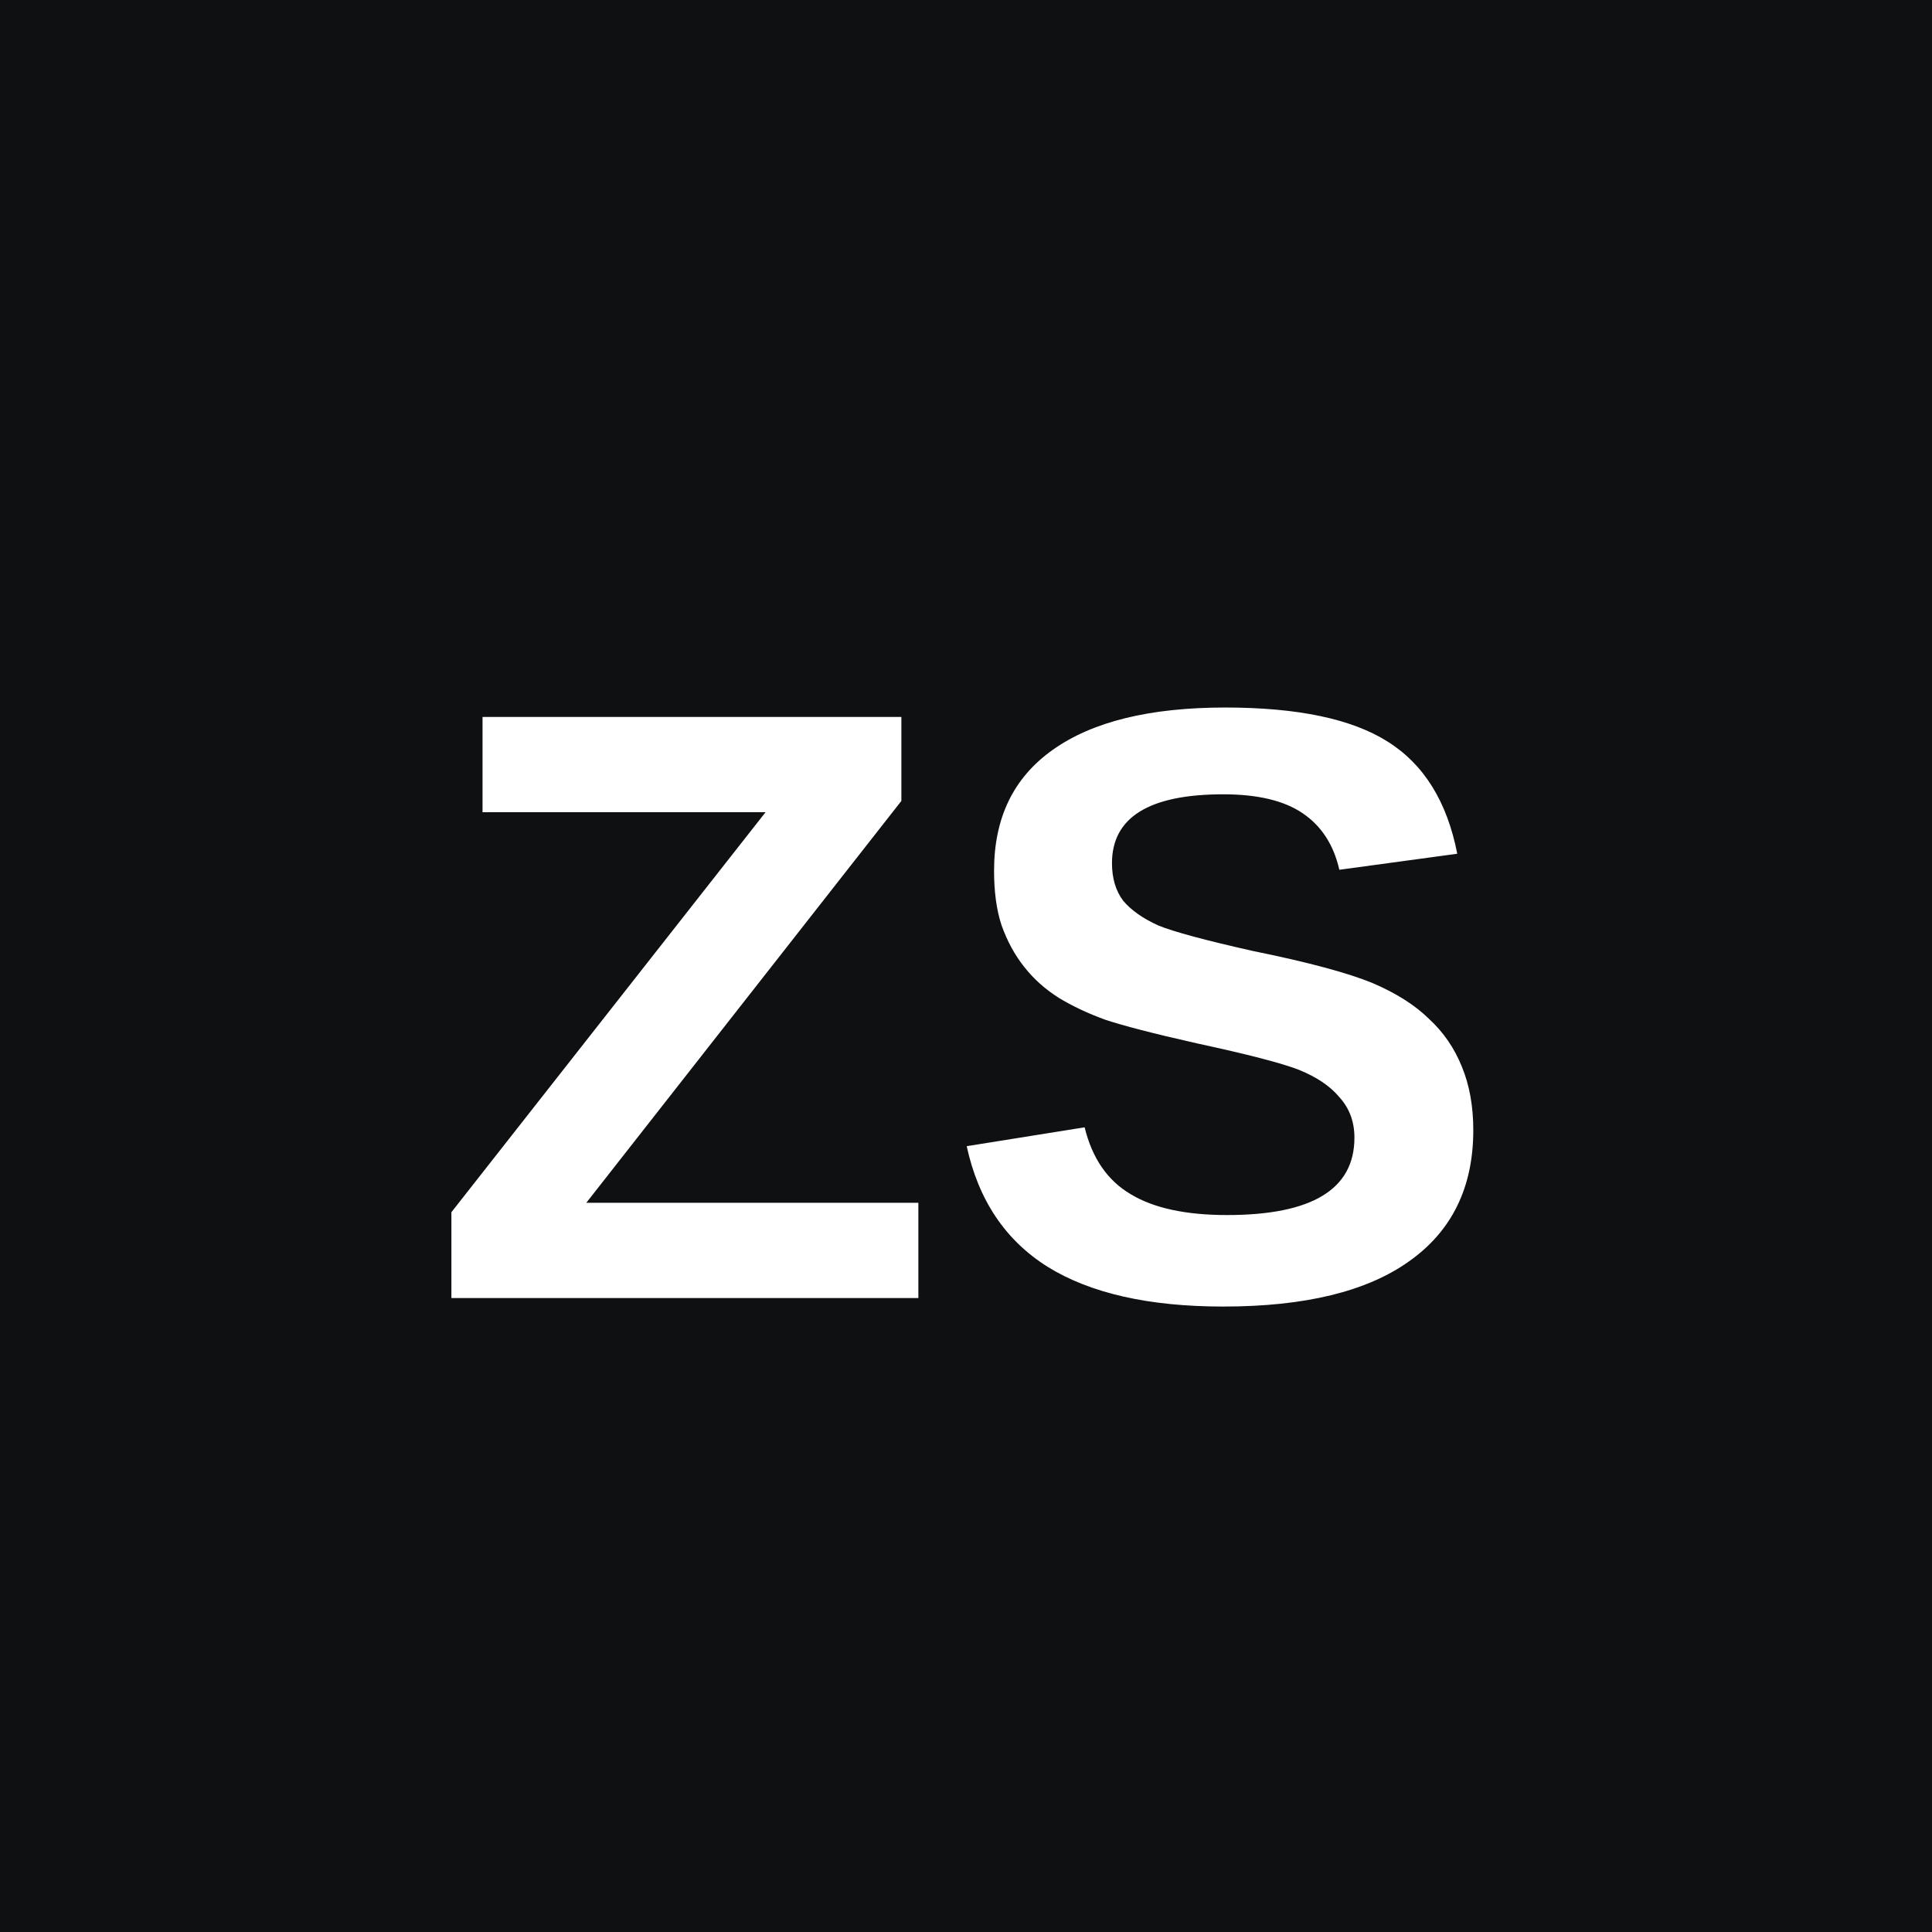
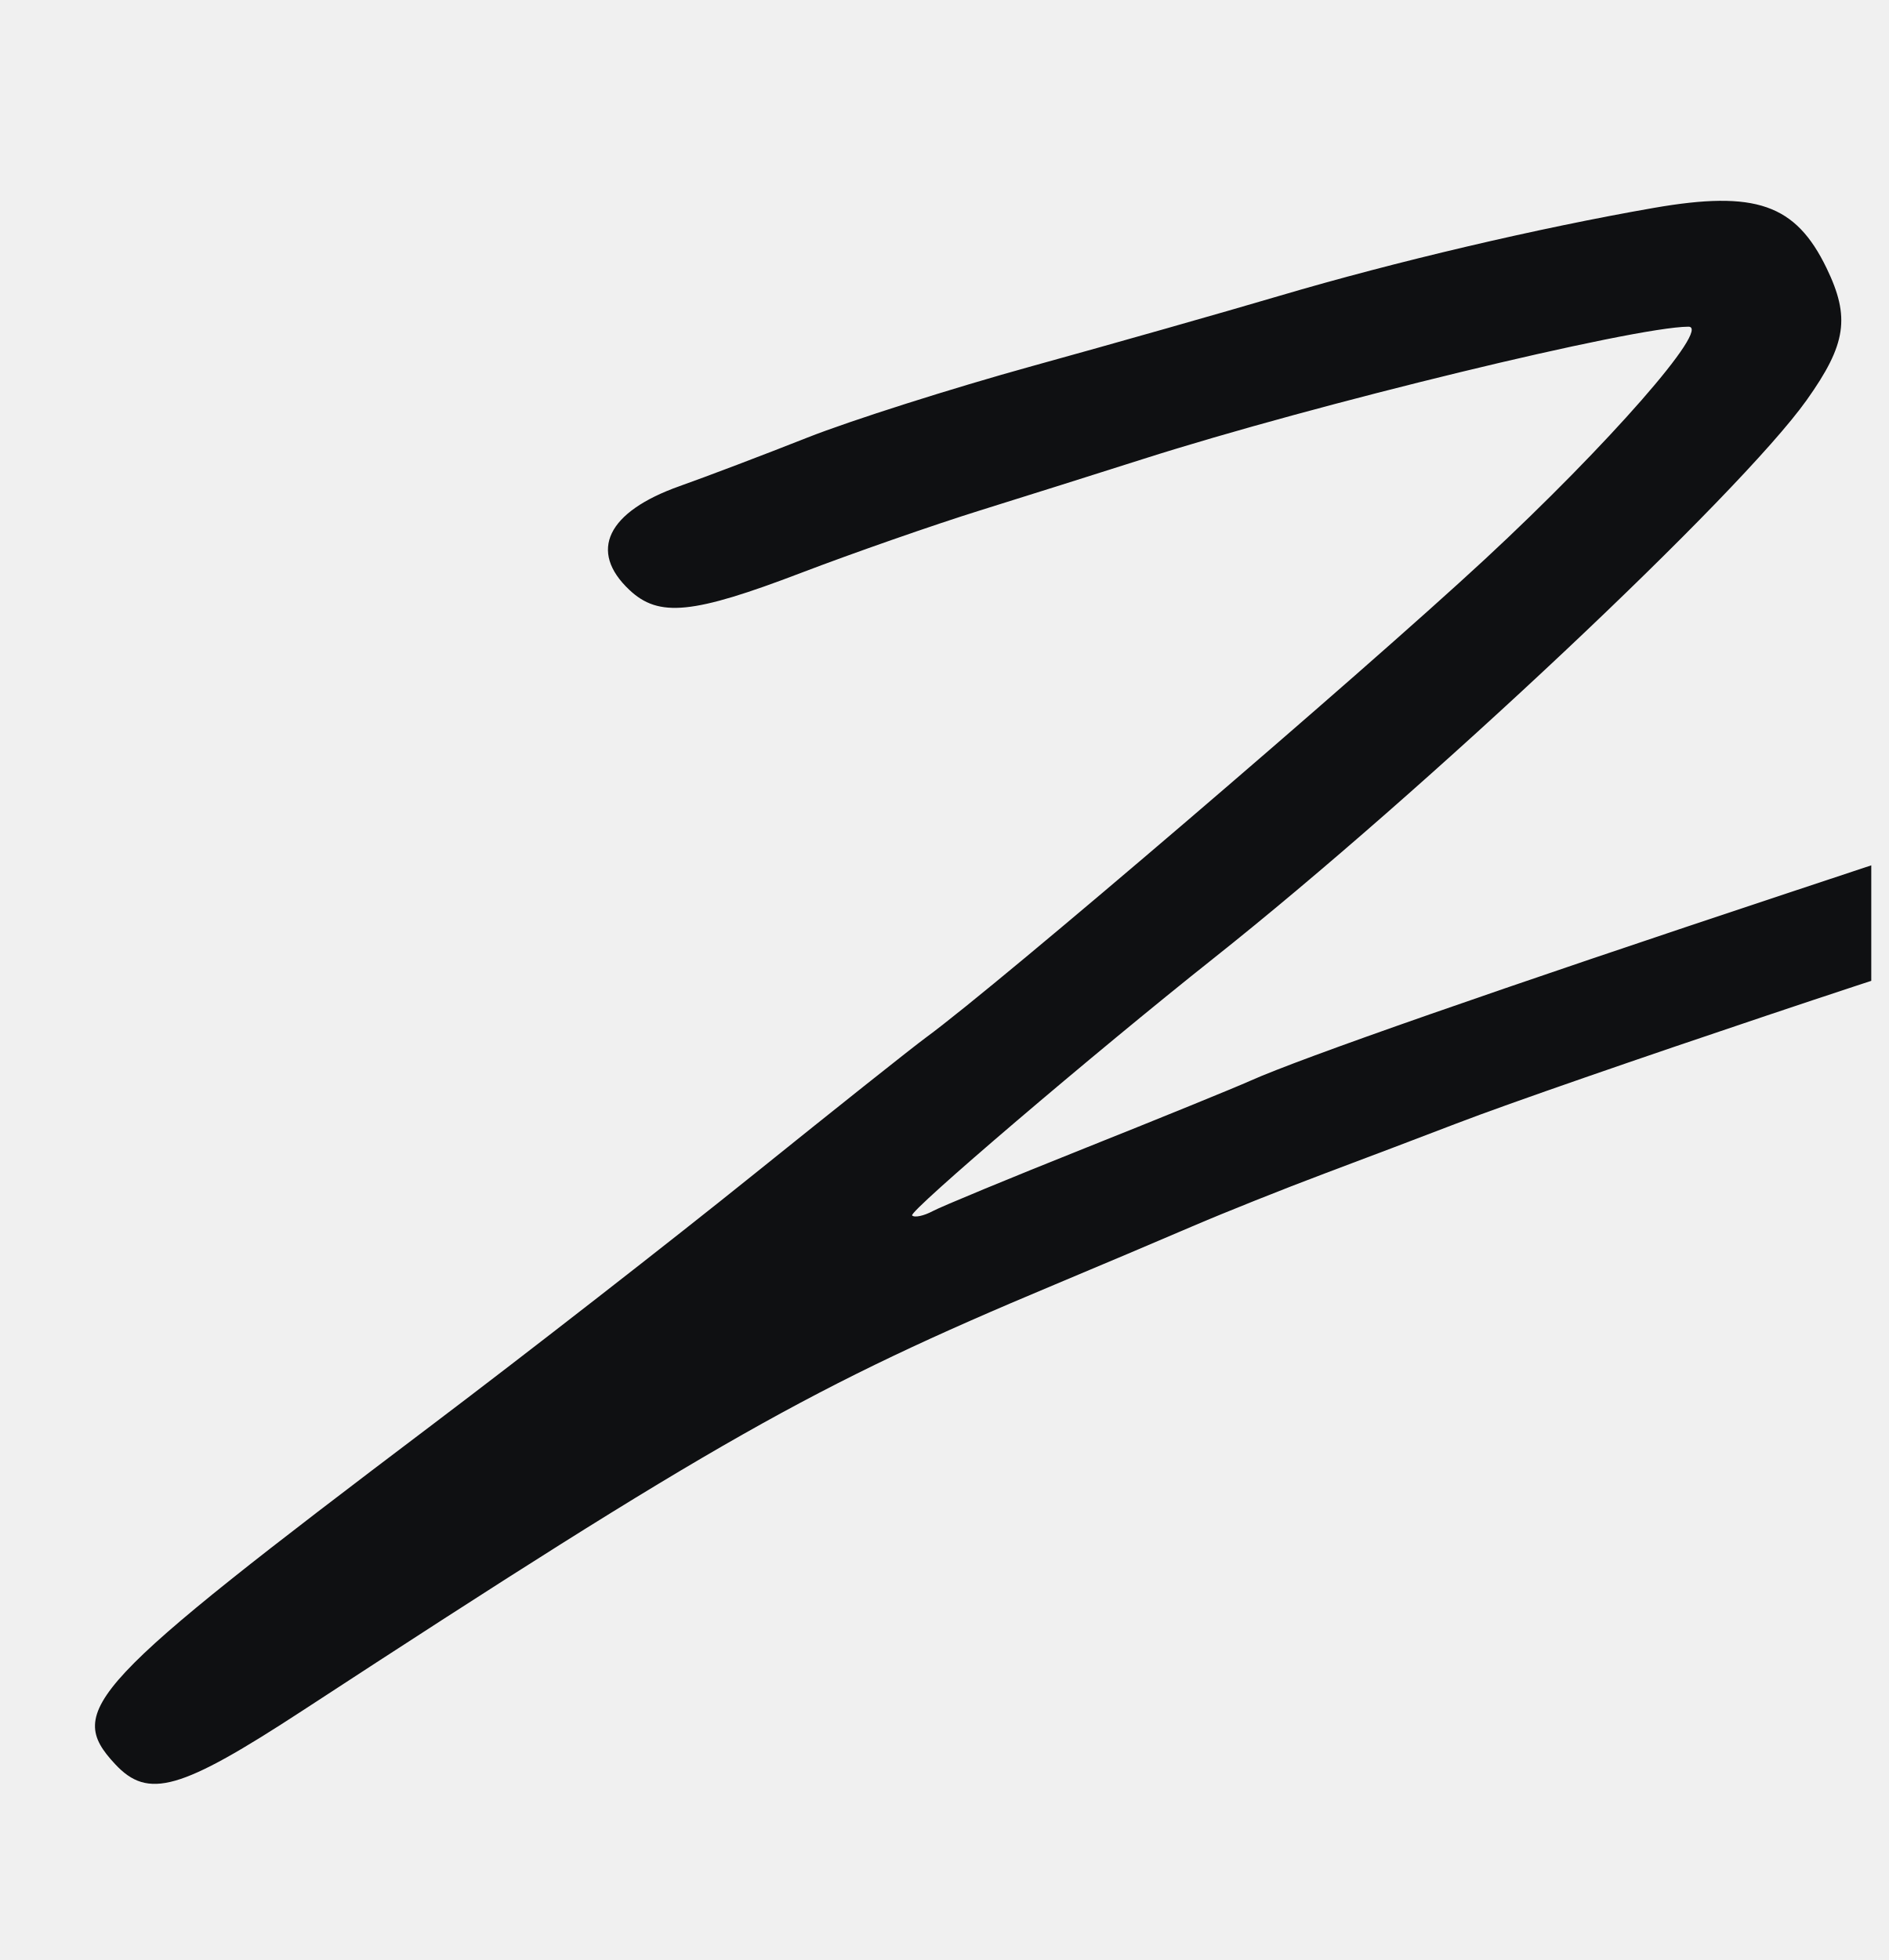
- <svg xmlns="http://www.w3.org/2000/svg" viewBox="0 0 32 32">
-   <rect width="32" height="32" fill="#0F1012" />
-   <text x="16" y="21.5" text-anchor="middle" font-family="ui-sans-serif,system-ui,Arial,sans-serif" font-size="14" font-weight="600" fill="#FFFFFF">ZS</text>
+ <svg xmlns="http://www.w3.org/2000/svg" viewBox="14 140 214 222">
+   <defs>
+     <clipPath id="z">
+       <rect x="0" y="0" width="226" height="400" />
+     </clipPath>
+   </defs>
+   <style>path{fill:#0F1012}@media (prefers-color-scheme:dark){path{fill:#FFFFFF}}</style>
+   <path clip-path="url(#z)" fill-rule="evenodd" d="M 751 26.091 C 747.599 27.461, 736.983 38.605, 734.404 43.512 C 733.252 45.705, 729.827 51.775, 726.794 57 C 717.572 72.888, 706.476 96.503, 695.784 123 C 690.219 136.790, 690.427 136.521, 684.612 137.434 C 678.433 138.404, 638.910 147.481, 618.627 152.588 C 608.797 155.063, 600.533 156.867, 600.263 156.597 C 599.322 155.656, 614.101 128.572, 630.275 101.597 C 635.432 92.996, 636.137 91.222, 635.636 88.097 C 634.635 81.838, 628.159 78.841, 624.197 82.803 C 622.005 84.995, 615.582 96.485, 594.741 135.500 C 590.628 143.200, 585.685 152.409, 583.758 155.964 L 580.253 162.428 571.876 164.795 C 567.269 166.097, 559.675 168.176, 555 169.414 C 542.182 172.810, 539.570 175.134, 541.995 180.988 C 544.109 186.091, 547.254 186.467, 558.357 182.944 C 563.752 181.233, 568.371 180.037, 568.621 180.288 C 569.267 180.933, 557.217 196.721, 547.486 207.978 C 526.847 231.855, 503.535 251.571, 498.312 249.566 C 494.490 248.100, 499.521 228.608, 509.086 207.822 C 514.667 195.696, 515.131 192.040, 511.545 188.455 C 506.795 183.704, 502.537 185.757, 494.710 196.570 C 482.572 213.340, 453.121 239.305, 438.455 246.168 C 430.262 250.002, 429.590 249.545, 430.286 240.608 C 430.794 234.092, 432.349 227.985, 438.083 210 C 441.451 199.436, 441.731 190.271, 438.815 186 C 433.668 178.461, 427.958 178.591, 416 186.516 C 407.654 192.047, 389.590 208.327, 380.115 218.857 C 376.054 223.371, 372.506 226.840, 372.232 226.566 C 371.720 226.053, 376.193 215.073, 383.111 199.866 C 386.530 192.350, 386.898 190.861, 385.950 188.368 C 383.821 182.768, 380.302 180.796, 375.637 182.586 C 374.798 182.908, 372.207 185.720, 369.880 188.836 C 357.211 205.797, 326.154 233.375, 300.333 250.594 C 274.264 267.978, 256.722 273.941, 253.169 266.627 C 251.416 263.018, 253.467 253.605, 257.731 245.700 C 260.363 240.819, 260.877 240.432, 268.137 237.872 C 302.251 225.844, 334.318 198.068, 332.764 181.894 C 331.346 167.134, 314.256 166.179, 295.081 179.786 C 281.042 189.750, 266.207 205.153, 255.447 220.938 L 249.014 230.375 216.757 241.080 C 183.928 251.975, 161.358 259.854, 155.663 262.407 C 153.923 263.187, 145.525 266.609, 137 270.012 C 128.475 273.415, 120.674 276.641, 119.664 277.181 C 118.655 277.720, 117.607 277.940, 117.336 277.669 C 116.899 277.233, 137.912 259.313, 151.500 248.534 C 175.427 229.553, 211.092 195.991, 218.685 185.311 C 223.176 178.994, 223.635 175.943, 220.934 170.364 C 217.426 163.117, 212.902 161.541, 201.363 163.548 C 188.344 165.813, 172.051 169.638, 159 173.494 C 152.675 175.362, 140.055 178.947, 130.955 181.460 C 121.856 183.974, 110.381 187.623, 105.455 189.570 C 100.530 191.517, 94.025 193.987, 91 195.059 C 82.785 197.969, 80.631 202.426, 85.314 206.826 C 88.644 209.954, 92.484 209.572, 104.741 204.892 C 110.658 202.633, 119.775 199.452, 125 197.823 C 130.225 196.194, 138.550 193.570, 143.500 191.992 C 163.064 185.754, 199.032 177.029, 205.285 177.003 C 207.922 176.992, 196.170 190.419, 182.236 203.336 C 168.023 216.511, 127.154 251.474, 118.922 257.500 C 117.419 258.600, 108.609 265.601, 99.345 273.057 C 90.080 280.514, 73.725 293.246, 63 301.351 C 23.995 330.826, 21.327 333.680, 27.039 339.811 C 30.787 343.834, 34.417 342.798, 48.277 333.750 C 95.101 303.184, 106.010 297.007, 133.500 285.497 C 138.450 283.425, 145.467 280.455, 149.093 278.897 C 152.719 277.340, 159.469 274.645, 164.093 272.909 C 168.717 271.173, 175.425 268.629, 179 267.255 C 190.890 262.684, 240.410 246.077, 240.846 246.513 C 241.083 246.749, 240.656 249.093, 239.898 251.721 C 235.346 267.502, 241.089 281.042, 253.500 283.790 C 268.570 287.126, 303.339 267.822, 341.360 235.009 C 358.650 220.087, 359.416 219.473, 358.811 221 C 358.484 221.825, 354.090 232.746, 349.047 245.268 C 339.114 269.929, 338.549 272.853, 343.073 276.215 C 347.863 279.773, 350.196 278.094, 361.273 263.116 C 383.057 233.660, 410.343 205.038, 422.750 198.628 C 426.692 196.591, 426.747 196.958, 423.948 206.503 C 414.041 240.294, 413.430 253.474, 421.480 259.806 C 431.553 267.729, 449.613 259.290, 477.430 233.664 C 484.891 226.790, 487.181 225.135, 486.642 227.008 C 481.251 245.723, 482.527 258.302, 490.299 263.040 C 499.635 268.733, 513.666 260.505, 540.545 233.576 L 557.589 216.500 554.310 229.500 C 547.311 257.243, 550.829 275.404, 564 279.519 C 576.795 283.516, 606.561 264.441, 644 228.253 C 651.425 221.076, 657.669 215.364, 657.875 215.560 C 658.215 215.884, 647.679 245.344, 642.875 257.500 C 639.388 266.326, 638.720 270.924, 640.526 273.680 C 643.991 278.968, 650.381 278.032, 653.624 271.760 C 665.375 249.037, 695.483 216.329, 709.586 210.967 C 714.030 209.278, 714.452 210.682, 715.086 229.299 C 715.929 254.033, 719.103 262.459, 730.145 269.286 C 745.626 278.858, 766.353 269.846, 806.989 235.877 C 822.507 222.905, 823.616 221.645, 822.438 218.339 C 820.100 211.779, 819.411 212.061, 797.516 228.548 C 759.756 256.980, 744.109 263.955, 736.085 255.931 C 731.316 251.162, 730.056 244.999, 729.759 225 C 729.518 208.720, 729.340 207.242, 727.200 203.800 C 718.726 190.173, 703.781 194.450, 678.078 217.856 C 673.635 221.902, 670 225.051, 670 224.853 C 670 224.527, 674.503 212.785, 680.490 197.500 C 684.455 187.379, 687.921 180.030, 690.263 176.777 C 706.736 153.903, 715.365 143.455, 718.332 142.790 C 726.958 140.857, 770.842 132.929, 780.500 131.558 C 806.793 127.828, 813.060 126.922, 822.500 125.488 C 849.374 121.404, 854.161 120.820, 862.812 120.572 C 873.671 120.260, 876.195 118.917, 874.190 114.517 C 872.120 109.975, 869.191 109.589, 850.760 111.425 C 841.553 112.342, 828.053 113.941, 820.760 114.978 C 813.467 116.015, 798.725 118.039, 788 119.476 C 777.275 120.914, 759.089 123.657, 747.587 125.574 C 736.085 127.490, 726.331 128.932, 725.913 128.779 C 725.495 128.626, 727.816 124.225, 731.072 119 C 756.904 77.545, 770.606 43.150, 765.304 33.071 C 762.164 27.103, 755.980 24.085, 751 26.091 M 748.389 49.719 C 739.361 61.509, 729.112 80.911, 715.546 111.895 C 708.516 127.951, 707.688 130.766, 711.300 126.327 C 723.381 111.481, 746.626 67.951, 750.541 52.840 C 752.467 45.408, 752.099 44.874, 748.389 49.719 M 539.500 130.437 C 518.753 136.061, 502.282 141.595, 499.750 143.792 C 497.613 145.646, 497.484 149.819, 499.477 152.663 C 502.255 156.630, 505.165 156.369, 518.747 150.933 C 525.761 148.126, 535.951 144.295, 541.391 142.420 C 552.585 138.561, 554 137.672, 554 134.500 C 554 129.856, 547.924 128.153, 539.500 130.437 M 670.500 152.597 C 655.906 155.853, 636.536 160.757, 607.500 168.546 C 592.694 172.518, 591.083 173.486, 587.536 180.533 C 569.945 215.486, 560.321 253.161, 566.150 264.250 C 571.384 274.205, 620.185 238.004, 655.458 198 C 671.853 179.406, 676.877 171.417, 683.914 152.750 C 685.204 149.327, 685.160 149.327, 670.500 152.597 M 310.485 186.135 C 304.408 189.391, 300.417 192.276, 293.315 198.550 C 285.183 205.734, 271.471 221.324, 272.874 221.791 C 275.350 222.617, 295.975 209.746, 305.685 201.315 C 311.826 195.983, 319 187.255, 319 185.116 C 319 183.323, 314.794 183.826, 310.485 186.135" />
</svg>
